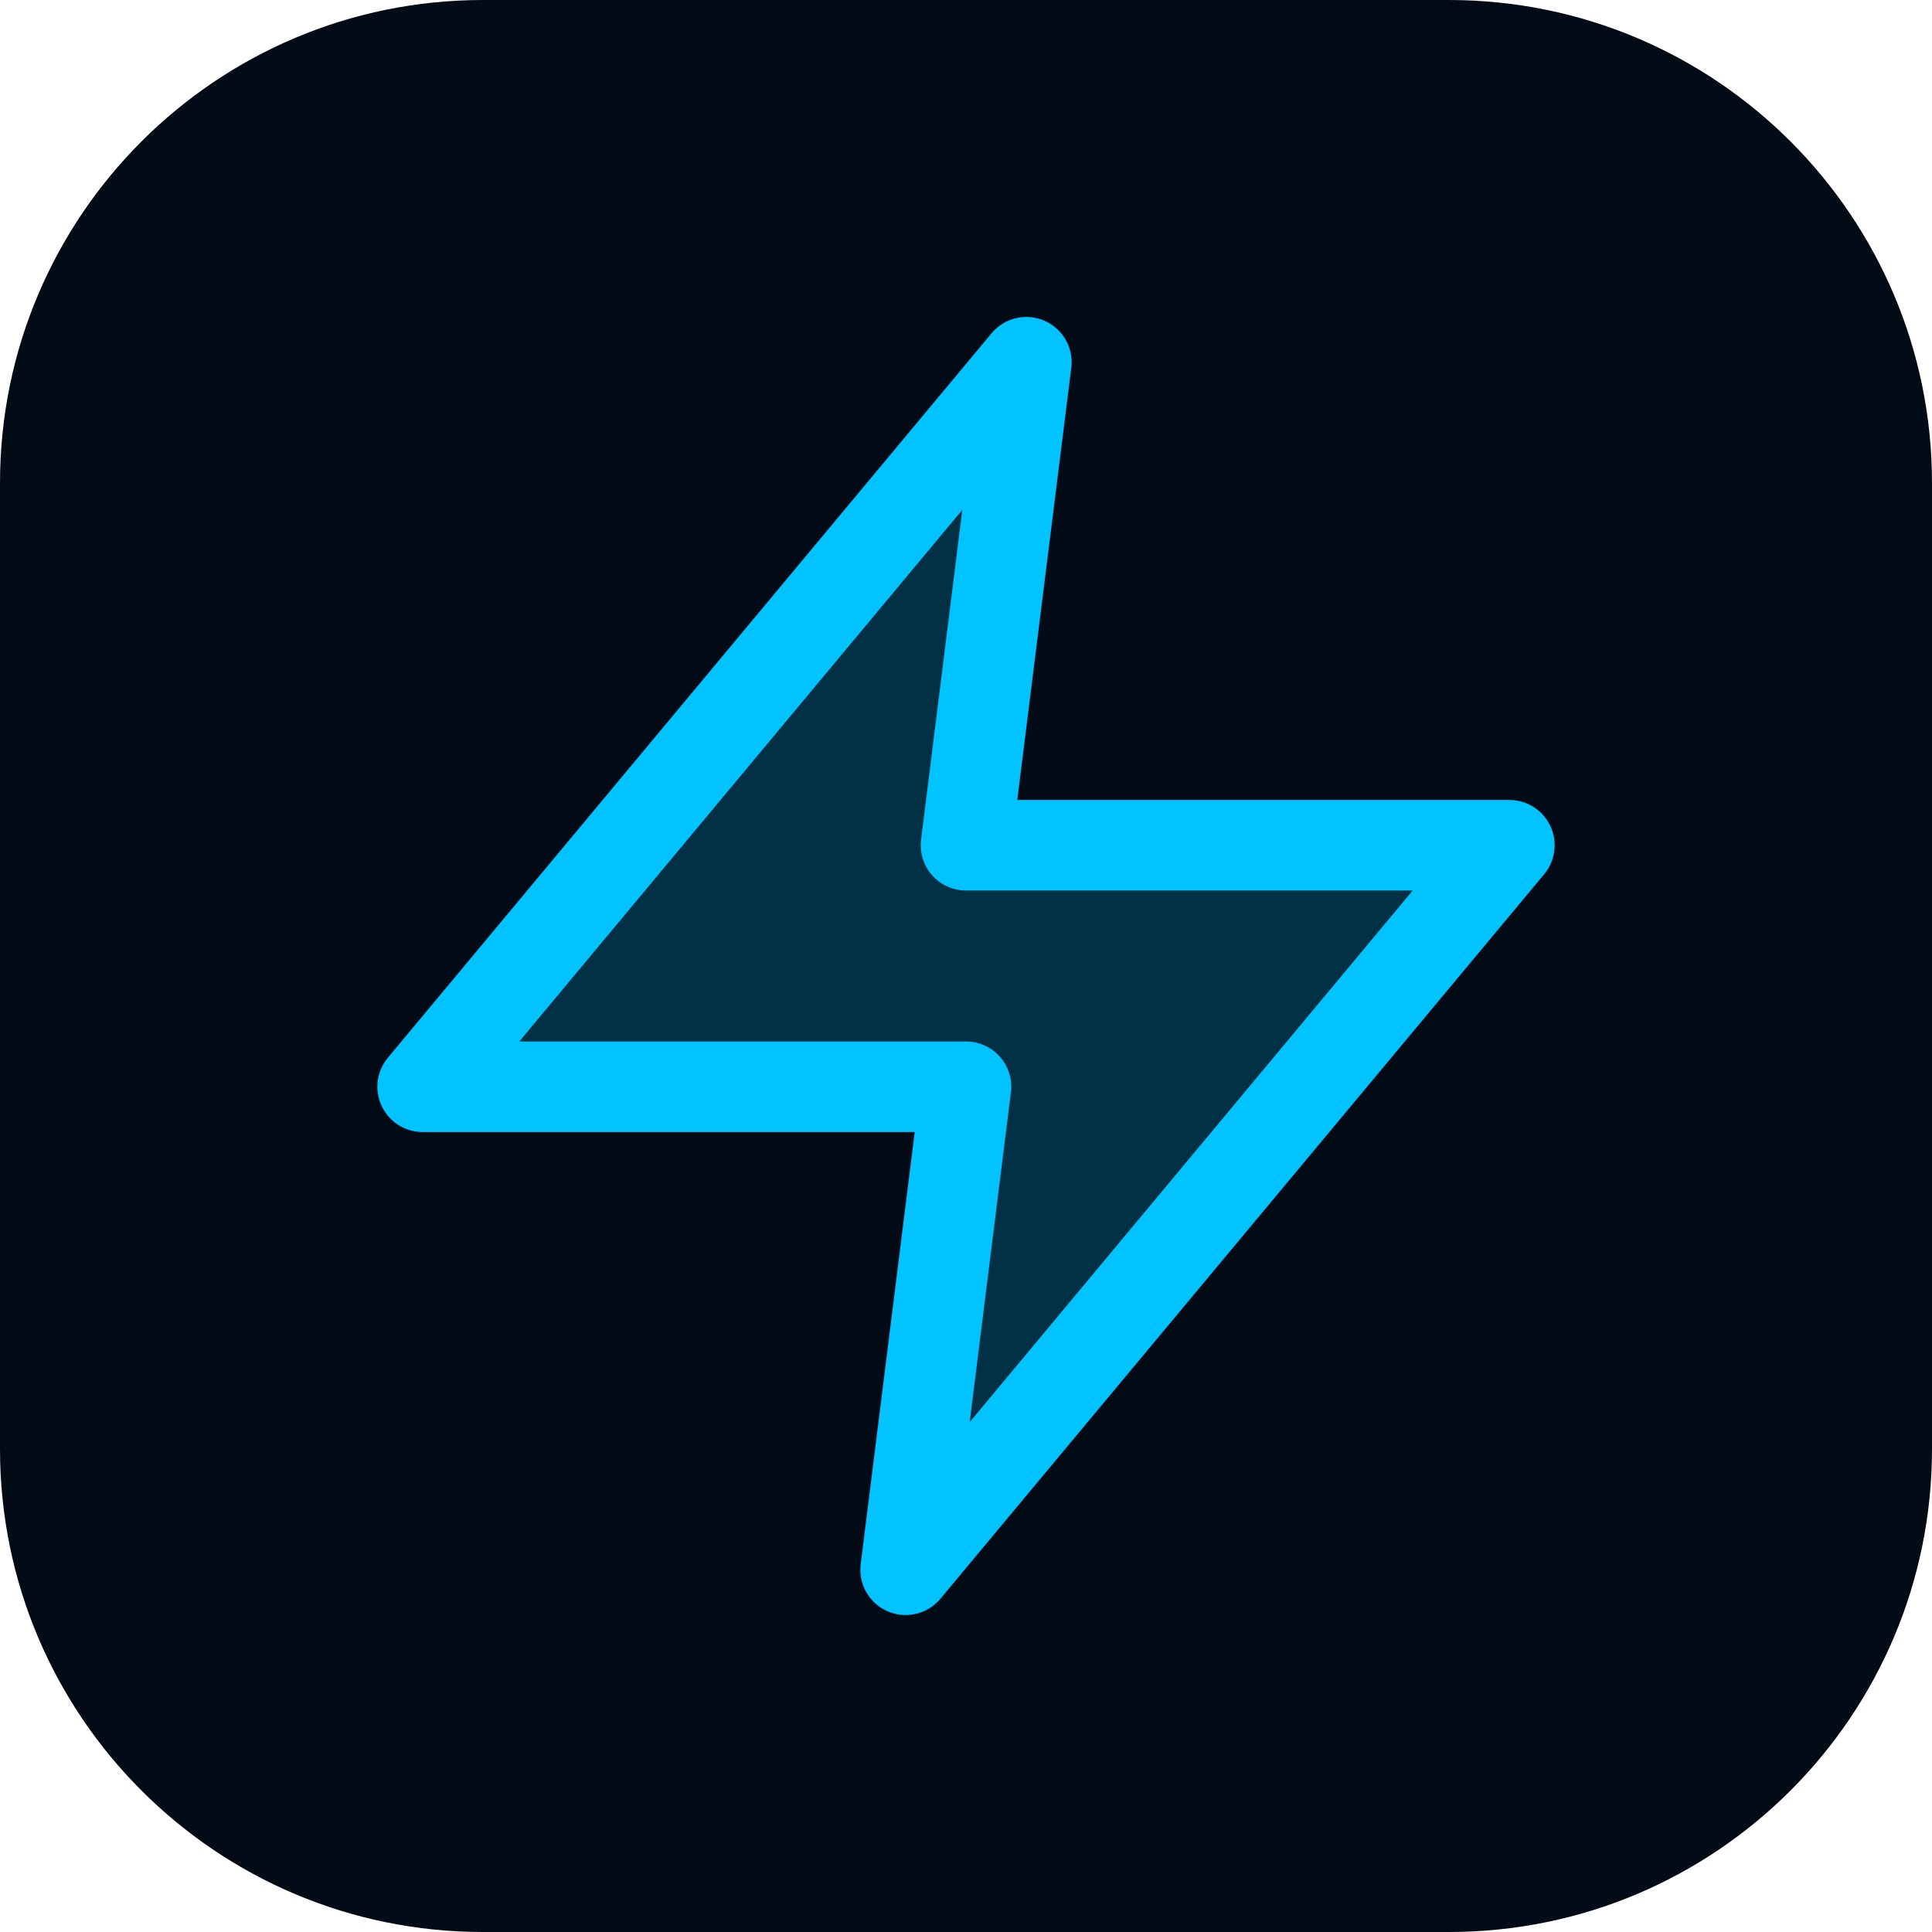
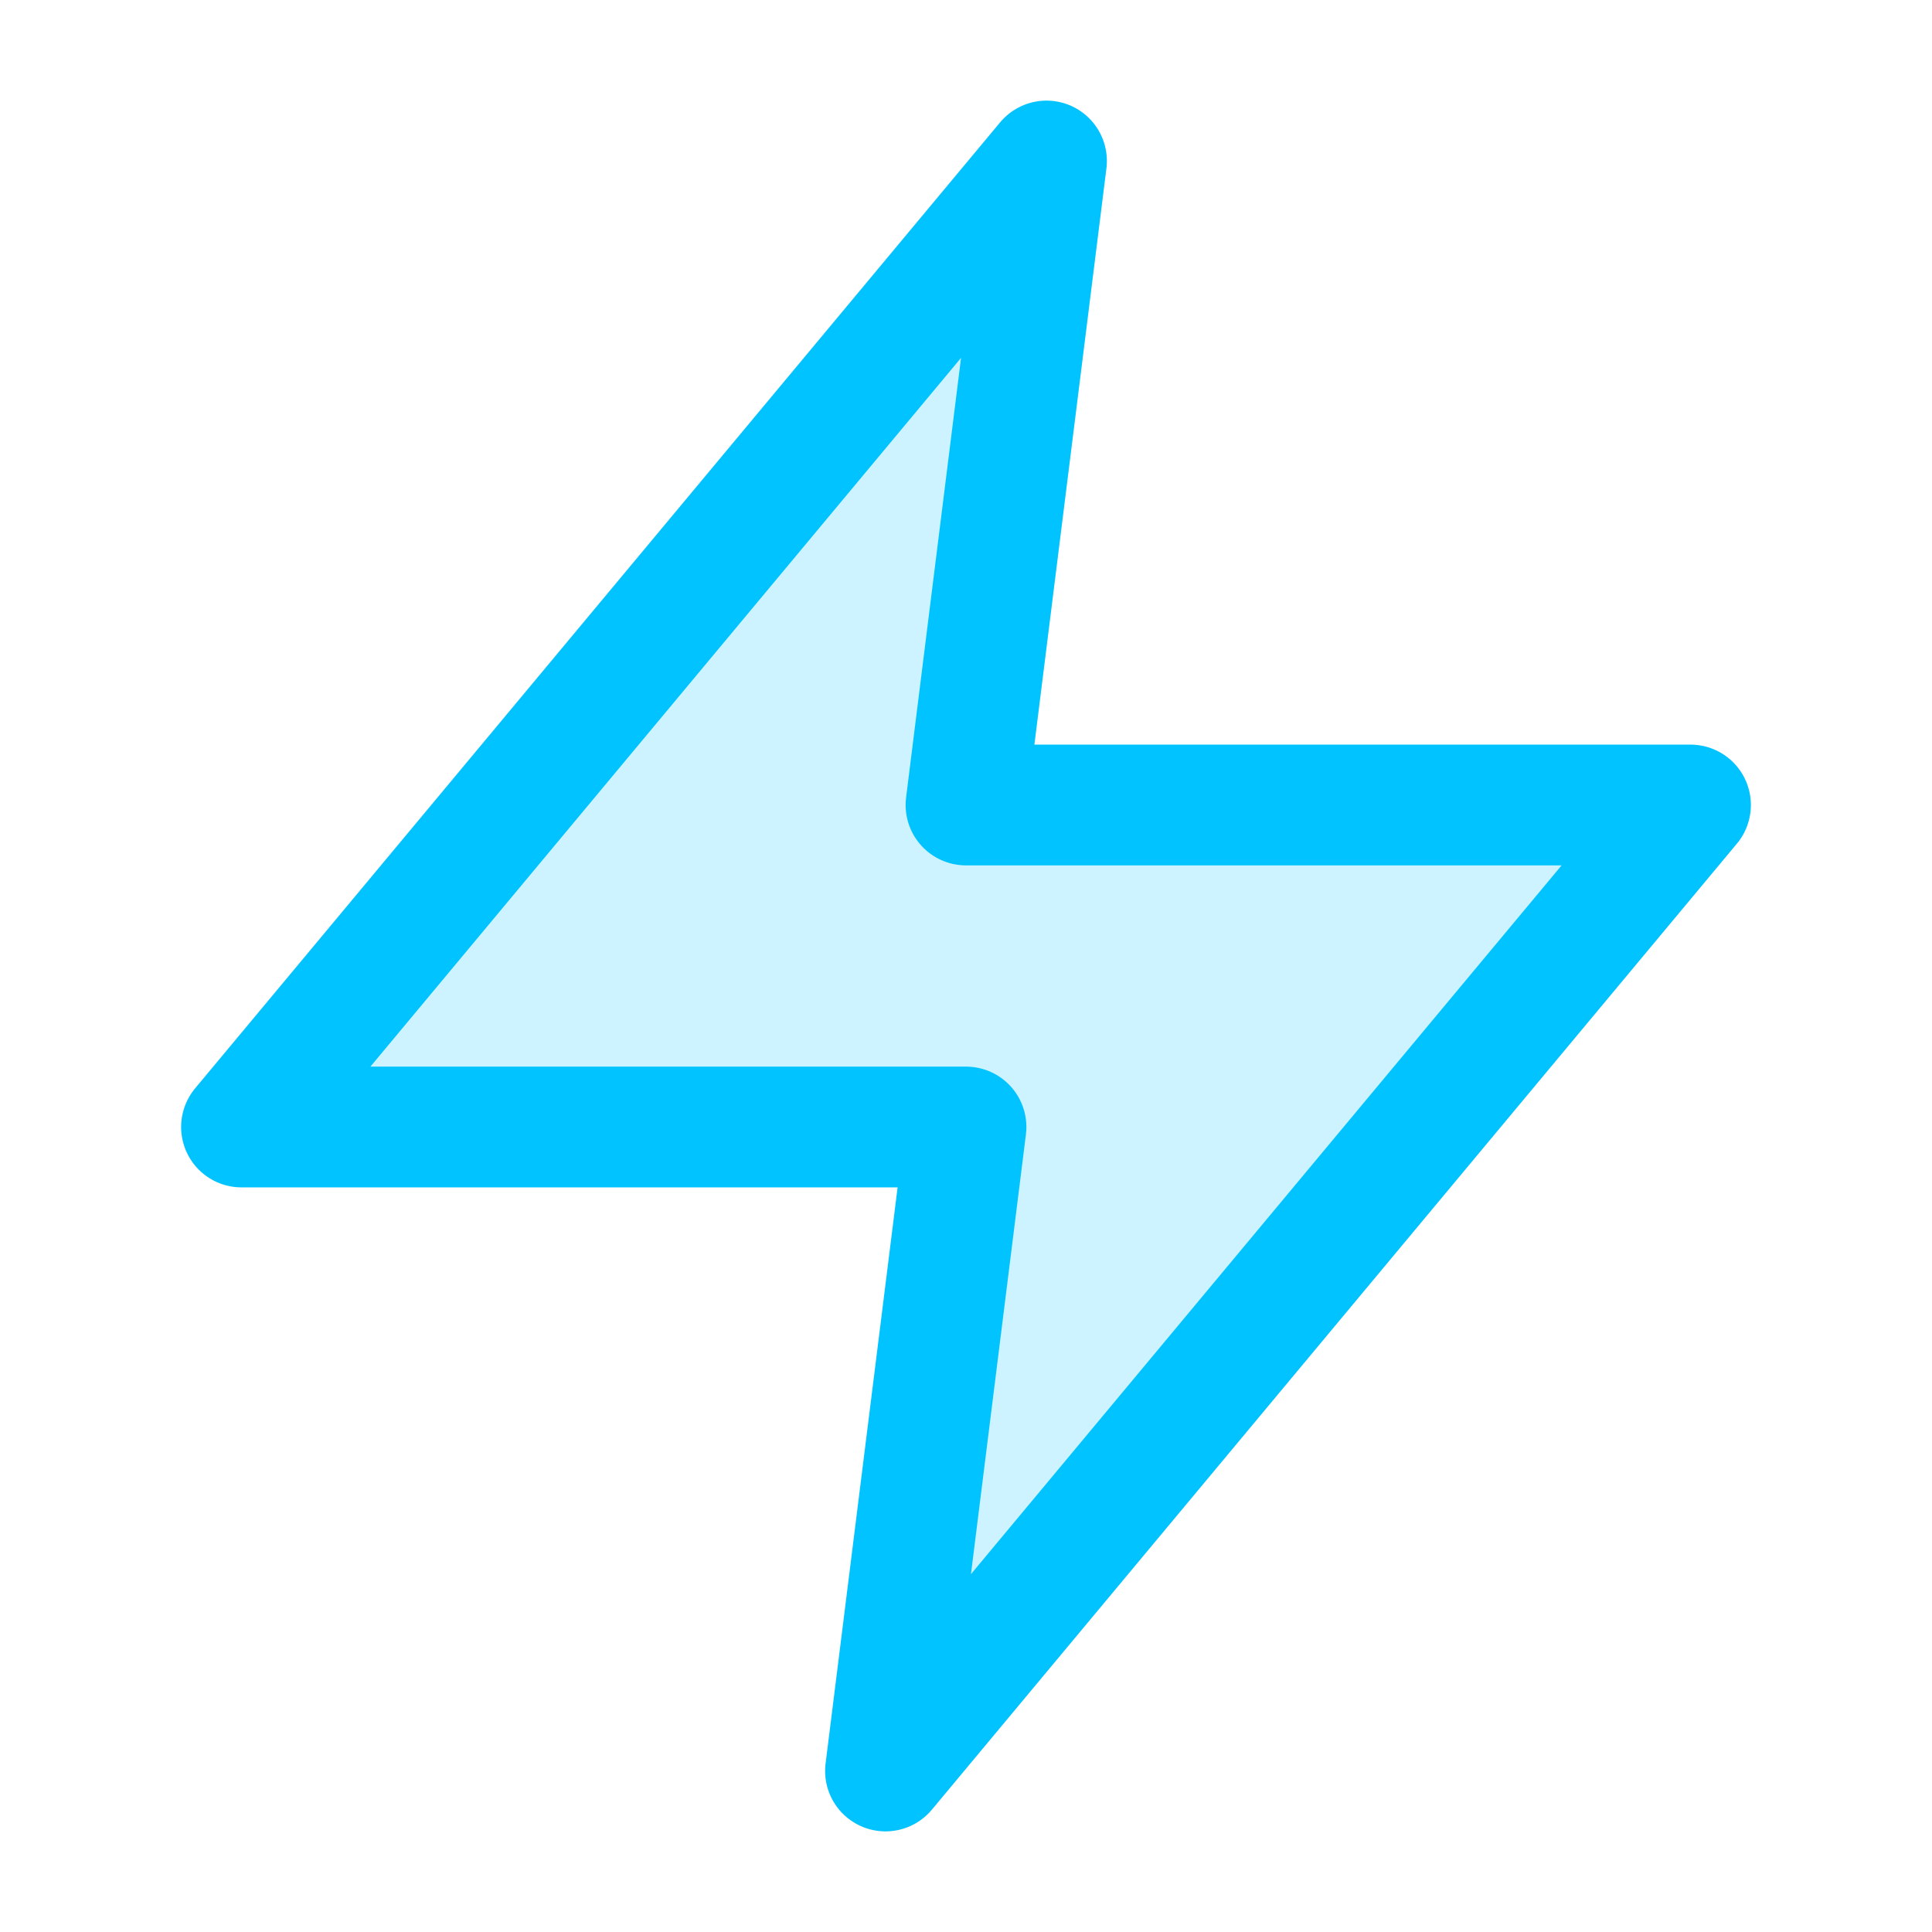
- <svg xmlns="http://www.w3.org/2000/svg" viewBox="0 0 32 32" fill="none">
-   <rect width="32" height="32" rx="8" fill="#030B17" />
-   <g transform="translate(4, 4)">
-     <path d="M13 2L3 14h9l-1 8 10-12h-9l1-8z" fill="#00c3ff" fill-opacity="0.2" stroke="#00c3ff" stroke-width="1.5" stroke-linecap="round" stroke-linejoin="round" />
-   </g>
-   <defs>
-     <filter id="glow">
-       <feGaussianBlur stdDeviation="2" result="blur" />
-       <feMerge>
-         <feMergeNode in="blur" />
-         <feMergeNode in="SourceGraphic" />
-       </feMerge>
-     </filter>
-   </defs>
+ <svg xmlns="http://www.w3.org/2000/svg" viewBox="0 0 24 24" fill="none">
+   <path d="M13 2L3 14h9l-1 8 10-12h-9l1-8z" fill="#00c3ff" fill-opacity="0.2" stroke="#00c3ff" stroke-width="1.5" stroke-linecap="round" stroke-linejoin="round" />
</svg>
